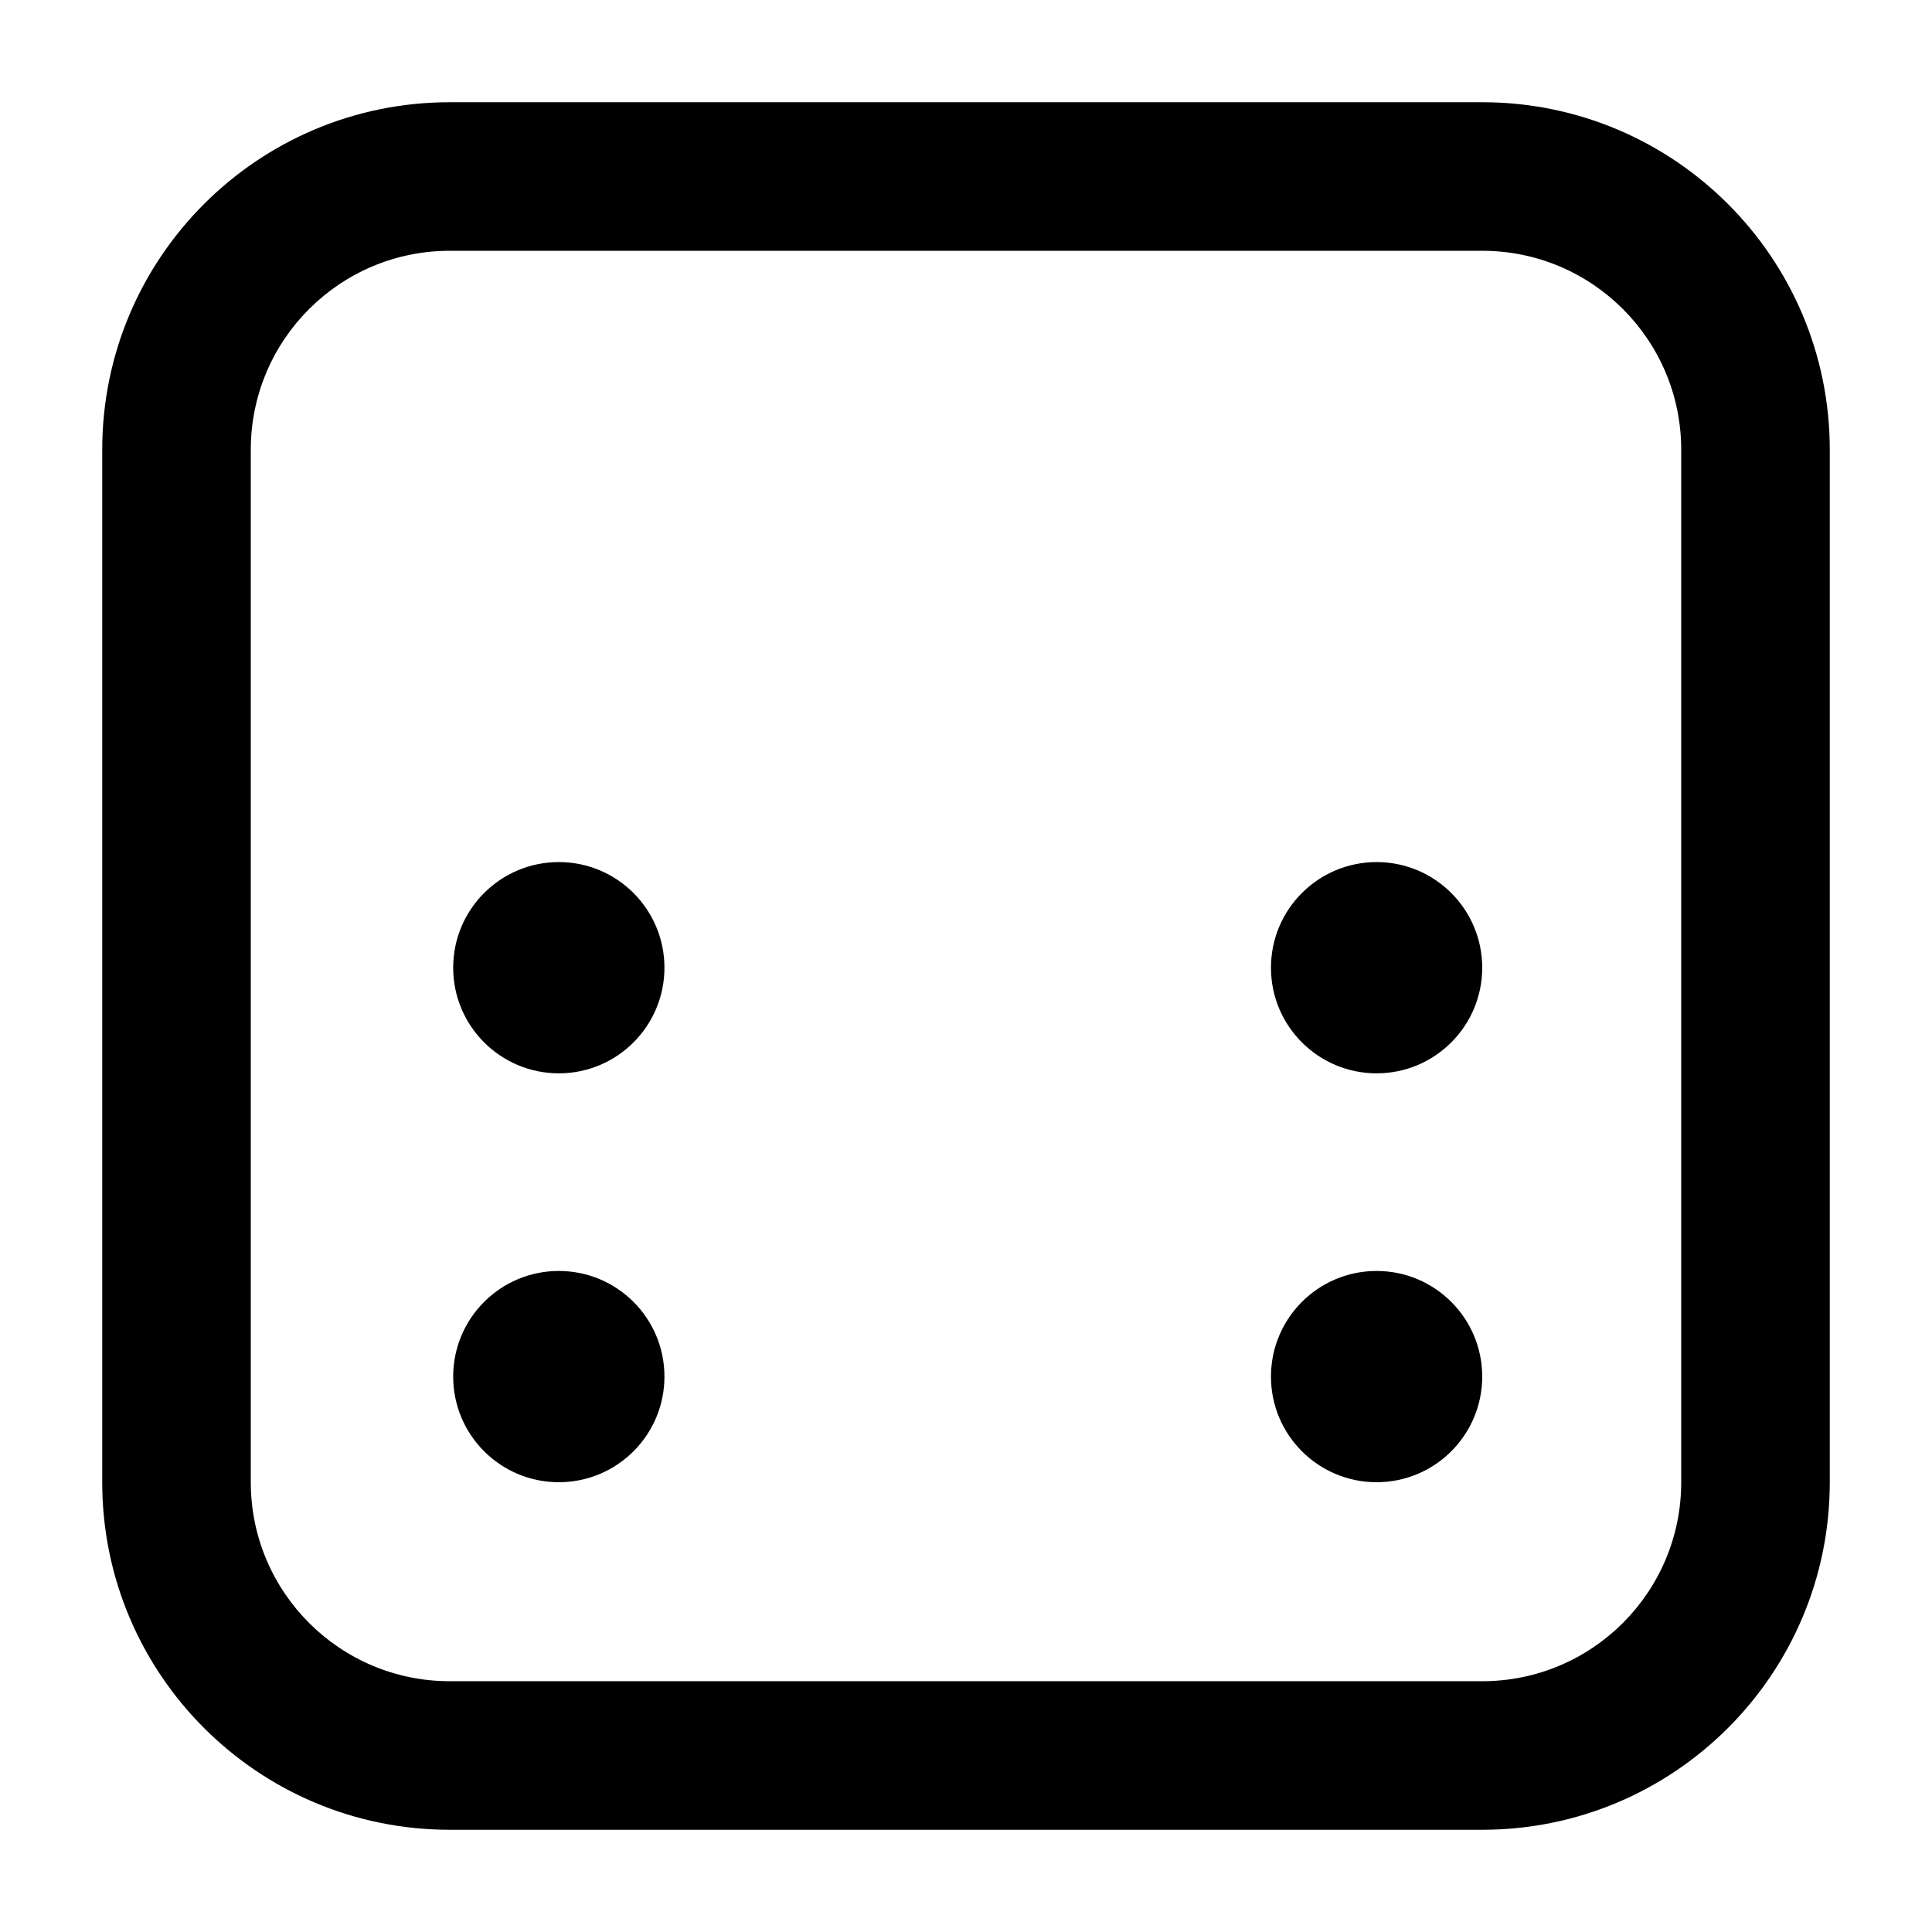
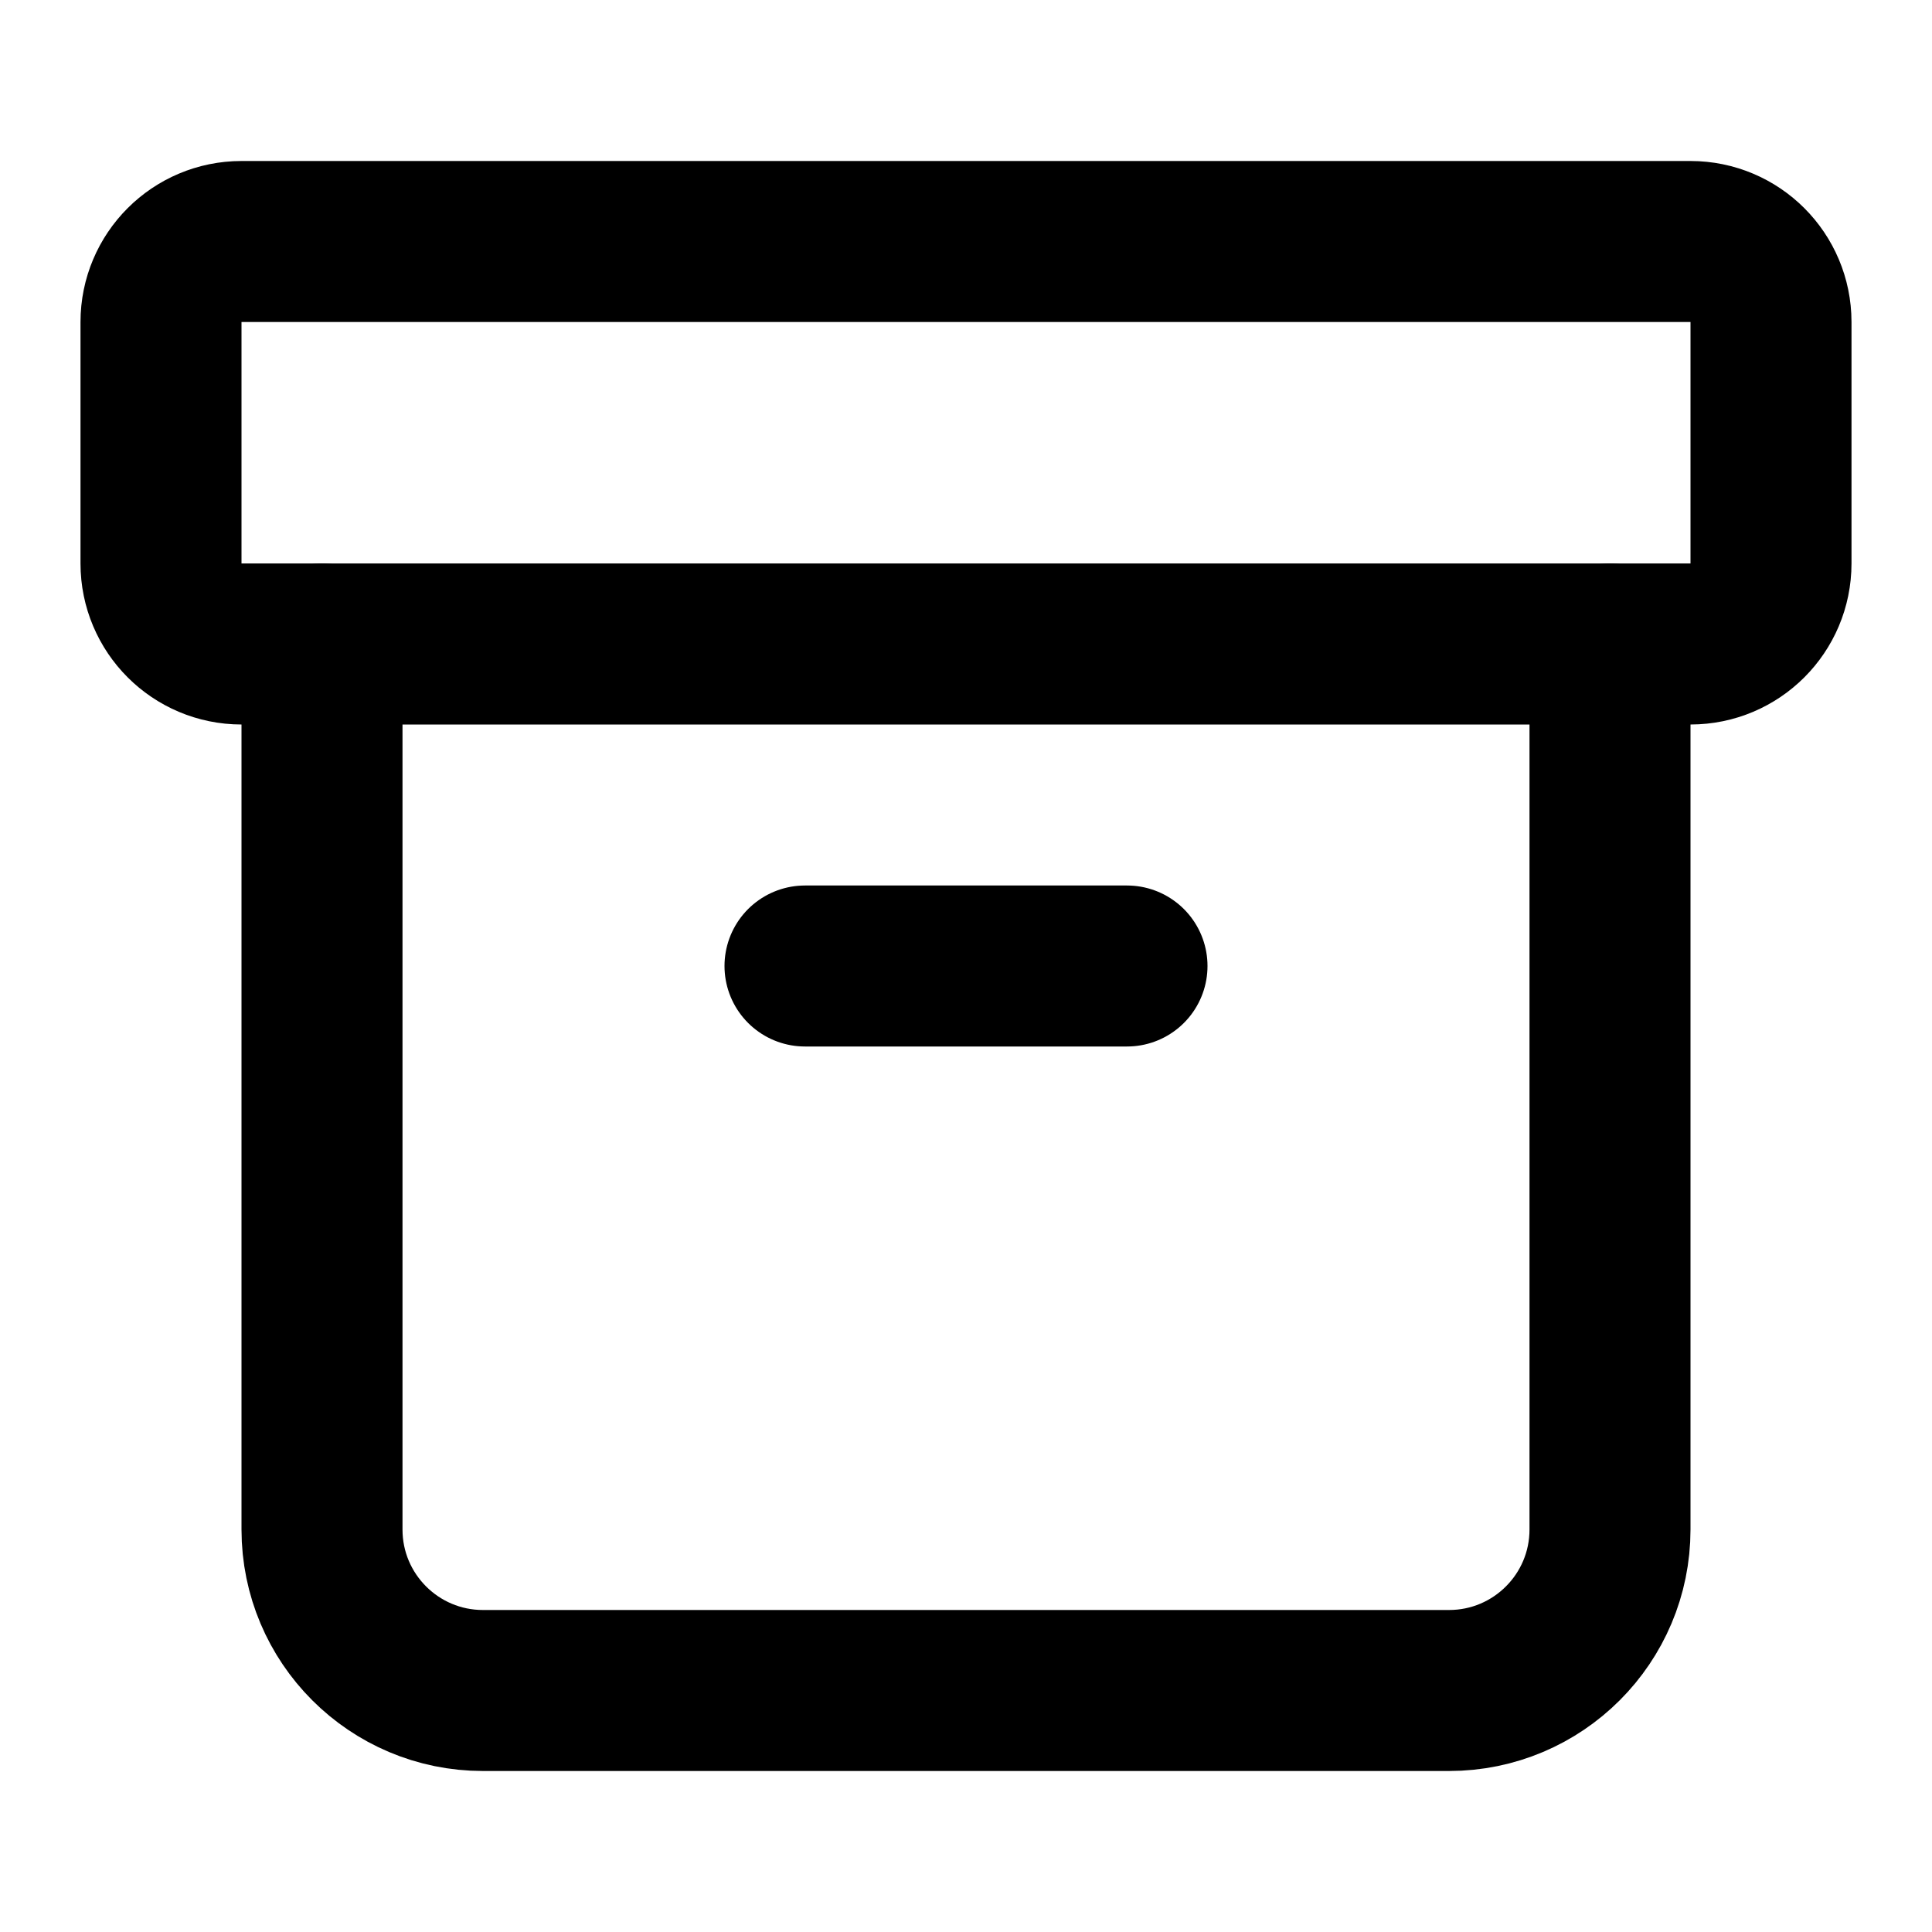
- <svg xmlns="http://www.w3.org/2000/svg" viewBox="0 0 28.35 28.35" fill="currentColor">
-   <path d="M6.6 1.5h15.15a5.1 5.1 0 0 1 5.1 5.1v15.15a5.1 5.1 0 0 1-5.1 5.1H6.6a5.1 5.1 0 0 1-5.1-5.1V6.6A5.1 5.1 0 0 1 6.6 1.5Zm0 2.18a2.92 2.92 0 0 0-2.92 2.92v15.15a2.92 2.92 0 0 0 2.92 2.92h15.15a2.92 2.92 0 0 0 2.92-2.92V6.6a2.92 2.92 0 0 0-2.92-2.92Z" />
-   <circle cx="8.20" cy="14.20" r="1.55" />
-   <circle cx="20.20" cy="14.20" r="1.55" />
-   <circle cx="8.20" cy="20.20" r="1.55" />
-   <circle cx="20.20" cy="20.20" r="1.55" />
+ <svg xmlns="http://www.w3.org/2000/svg" viewBox="0 0 24 24">
+   <g fill="none" stroke="currentColor" stroke-width="2" stroke-linecap="round" stroke-linejoin="round">
+     <rect width="20" height="5" x="2" y="3" rx="1" />
+     <path d="M4 8v11a2 2 0 0 0 2 2h12a2 2 0 0 0 2-2V8" />
+     <path d="M10 12h4" />
+   </g>
</svg>
